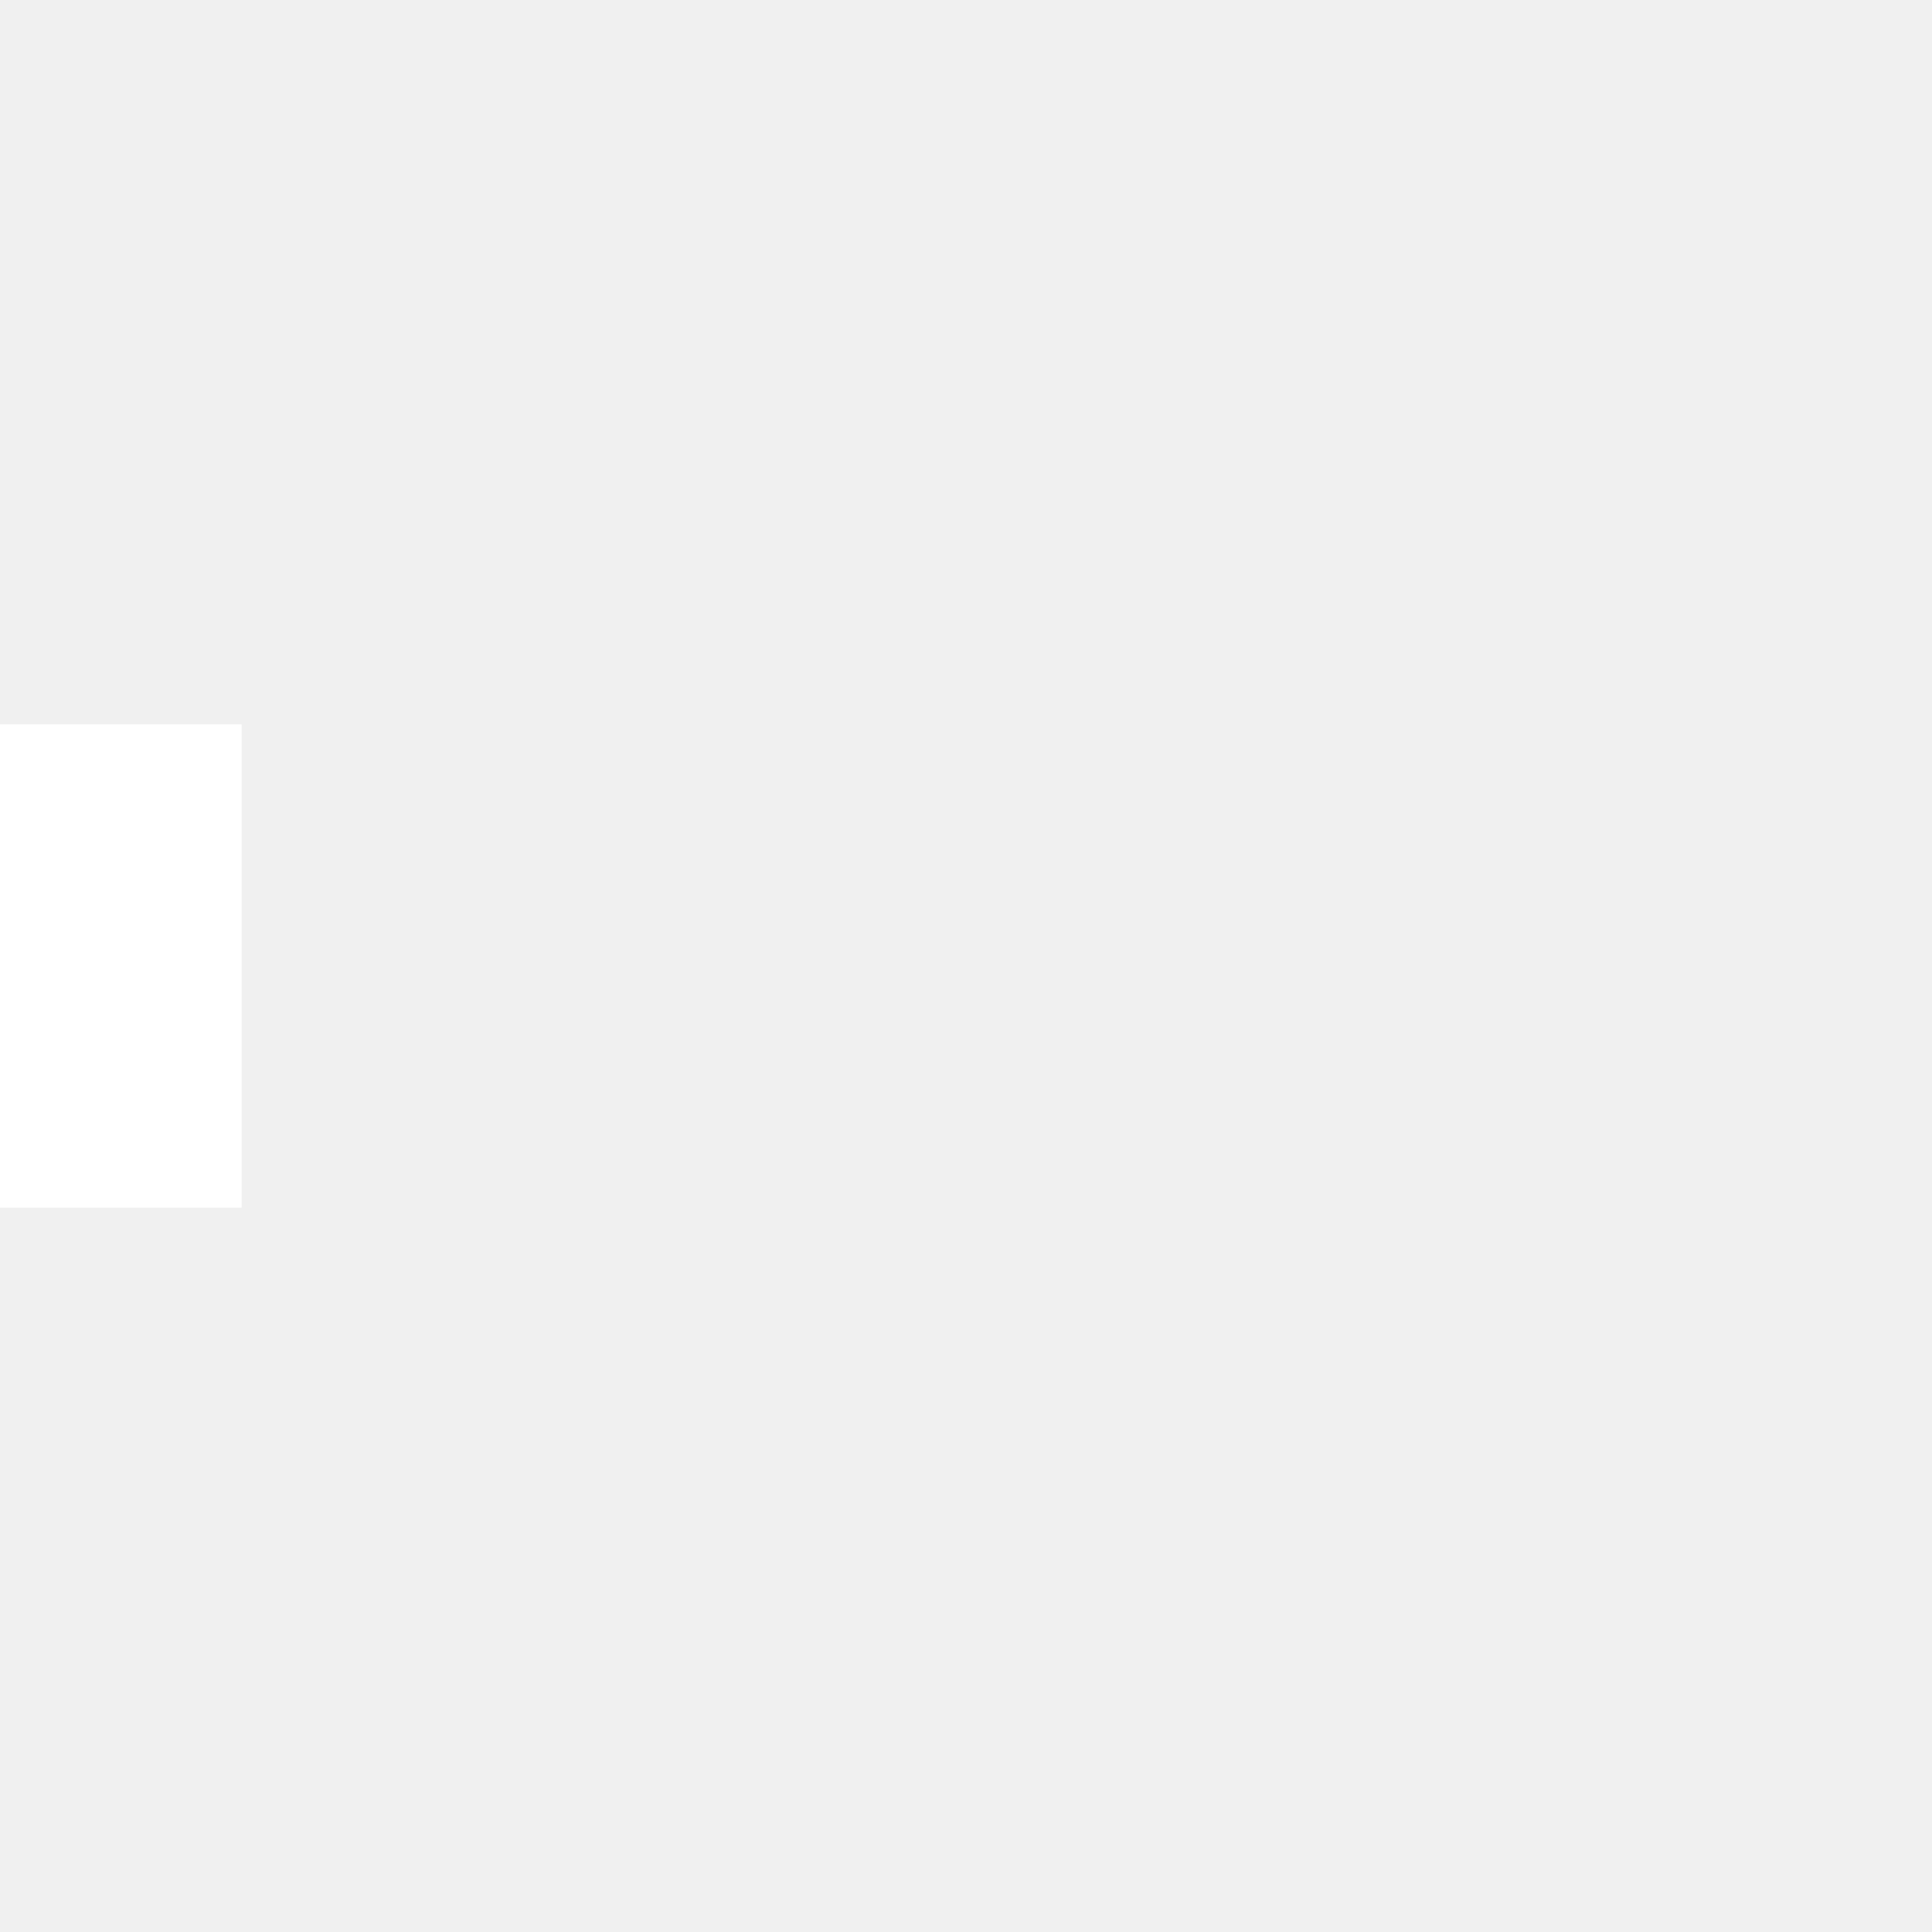
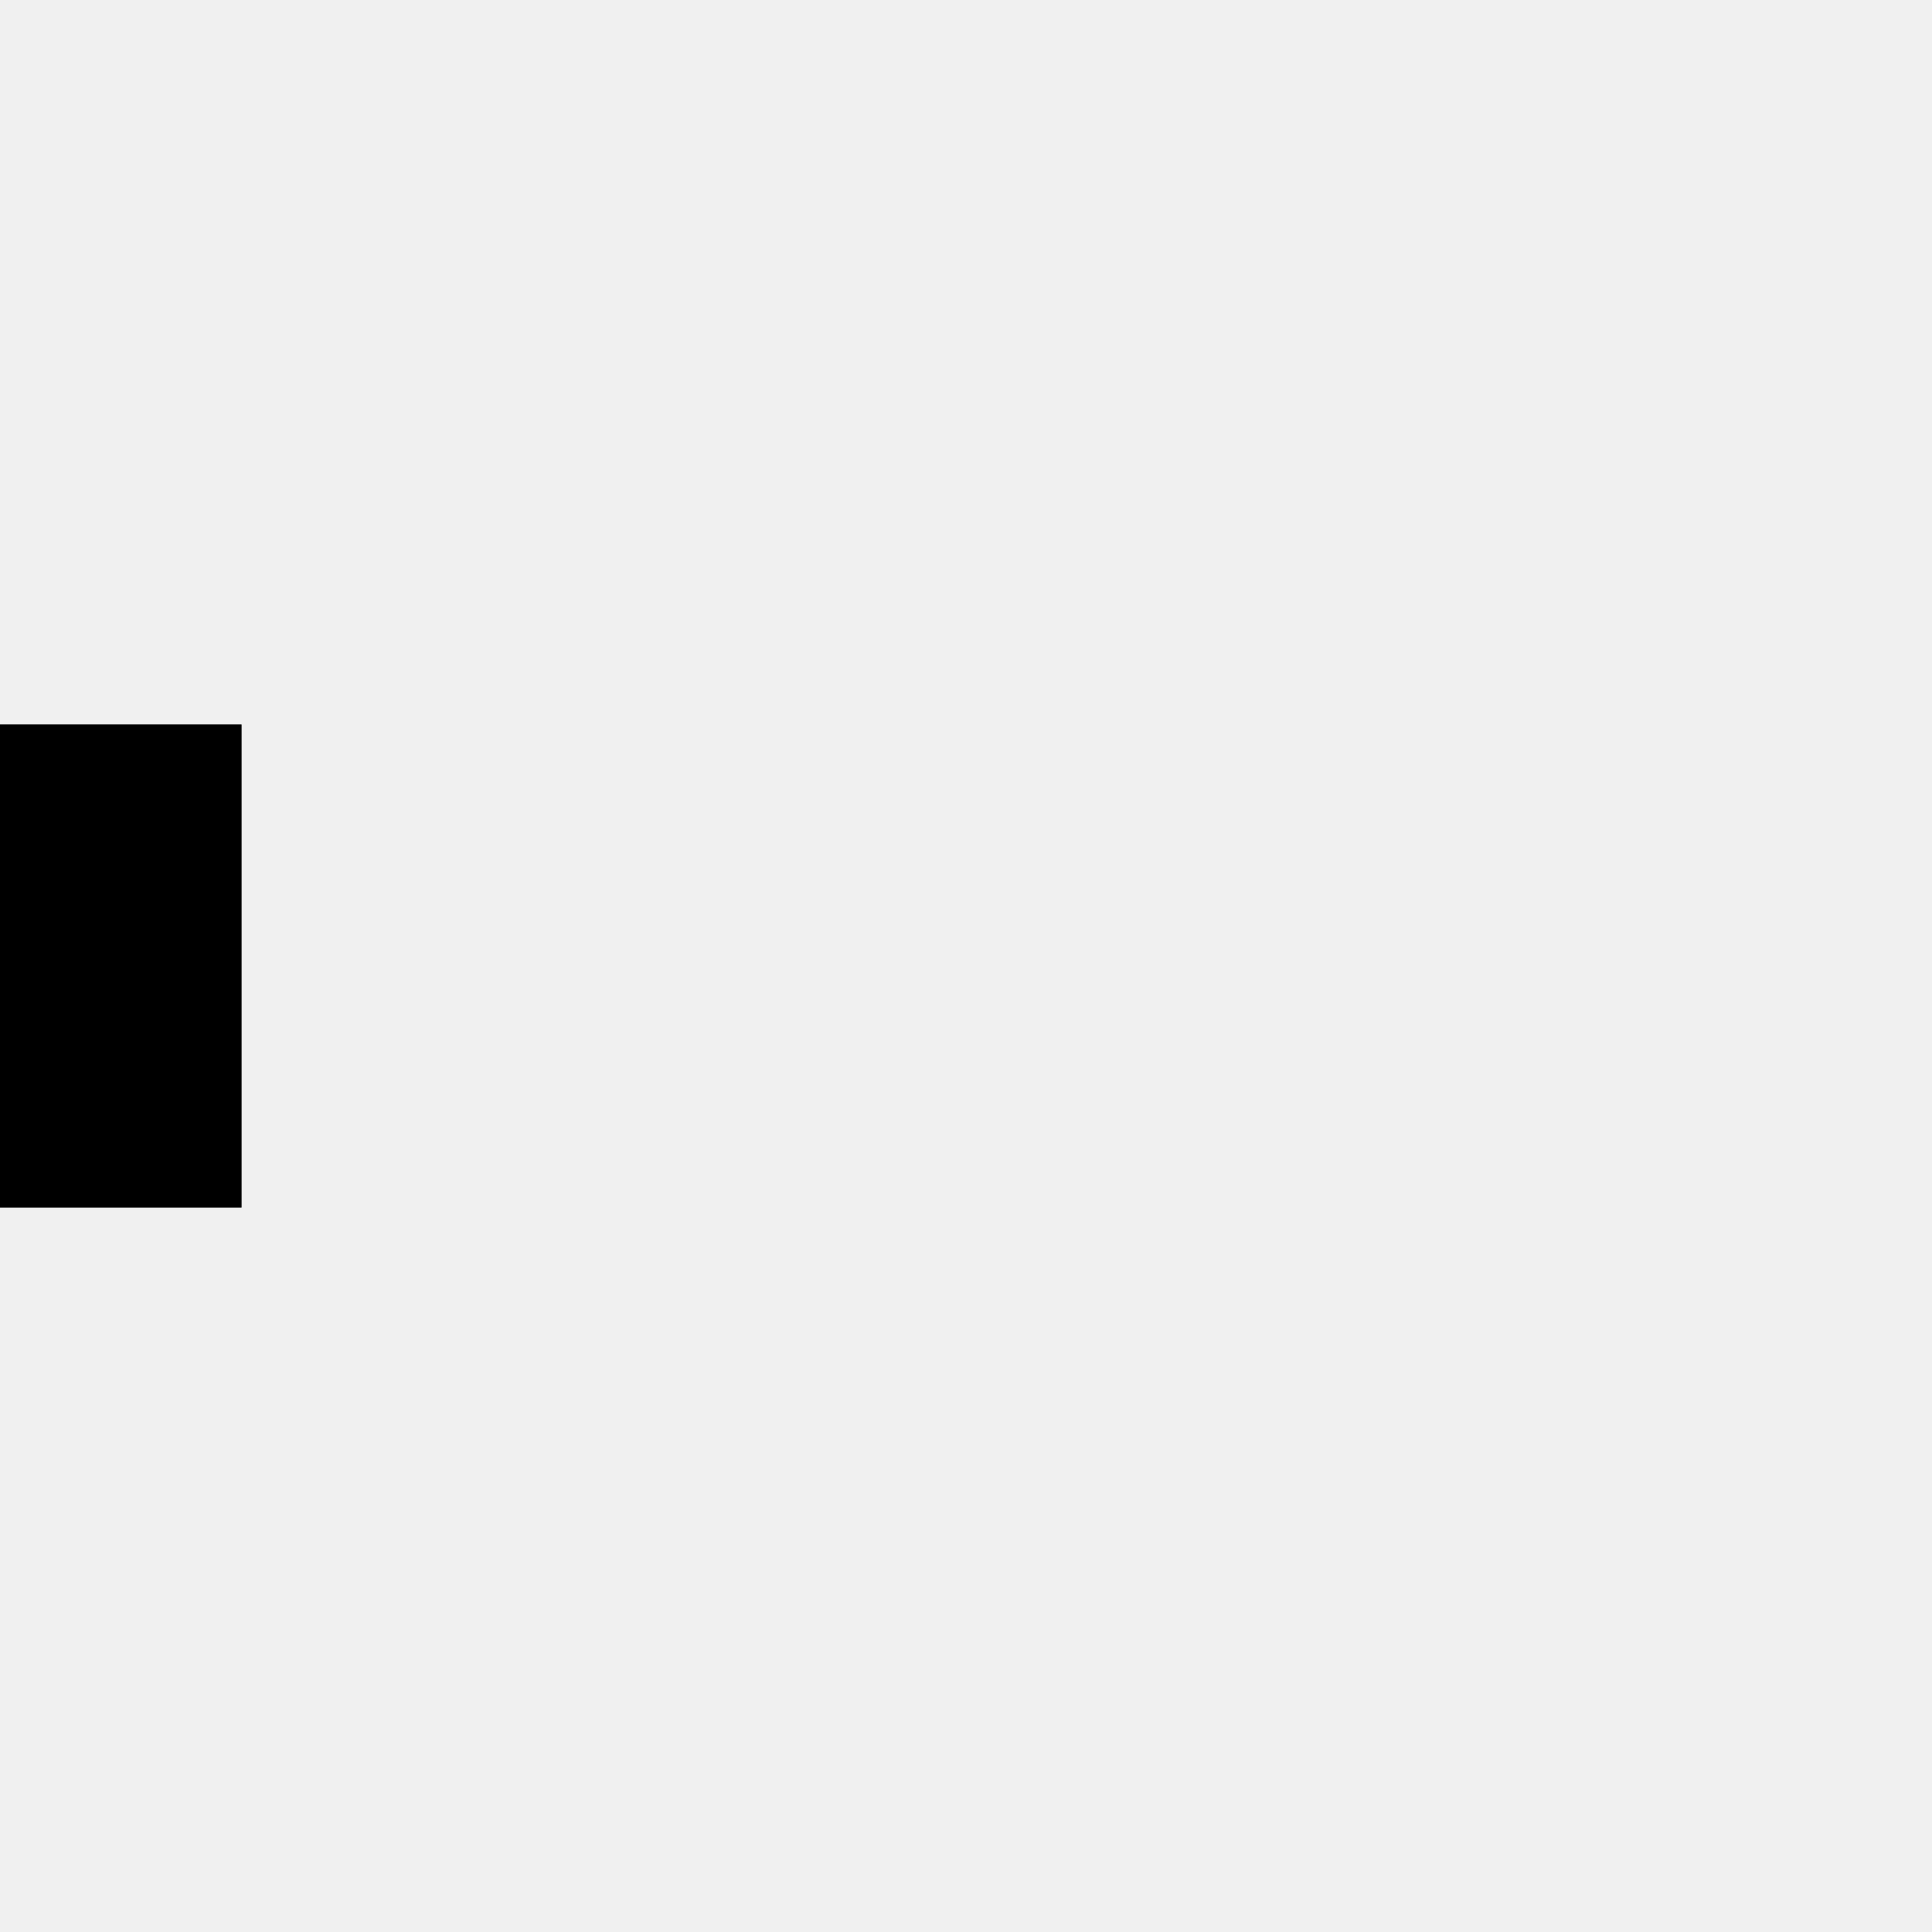
- <svg xmlns="http://www.w3.org/2000/svg" viewBox="0 0 32 32" width="32" height="32" fill="white">
+ <svg xmlns="http://www.w3.org/2000/svg" viewBox="0 0 32 32" width="32" height="32" fill="black">
  <path transform="translate(0 0)" d="M0 12 V20 H4 V12z">
    <animateTransform attributeName="transform" type="translate" values="0 0; 28 0; 0 0; 0 0" dur="1.5s" begin="0" repeatCount="indefinite" keytimes="0;0.3;0.6;1" keySplines="0.2 0.2 0.4 0.8;0.2 0.2 0.4 0.8;0.2 0.2 0.4 0.8" calcMode="spline" />
  </path>
  <path opacity="0.5" transform="translate(0 0)" d="M0 12 V20 H4 V12z">
    <animateTransform attributeName="transform" type="translate" values="0 0; 28 0; 0 0; 0 0" dur="1.5s" begin="0.1s" repeatCount="indefinite" keytimes="0;0.3;0.6;1" keySplines="0.2 0.2 0.4 0.8;0.2 0.2 0.4 0.8;0.2 0.2 0.4 0.8" calcMode="spline" />
  </path>
  <path opacity="0.25" transform="translate(0 0)" d="M0 12 V20 H4 V12z">
    <animateTransform attributeName="transform" type="translate" values="0 0; 28 0; 0 0; 0 0" dur="1.5s" begin="0.2s" repeatCount="indefinite" keytimes="0;0.3;0.6;1" keySplines="0.2 0.2 0.4 0.8;0.2 0.2 0.4 0.8;0.2 0.2 0.4 0.8" calcMode="spline" />
  </path>
</svg>
